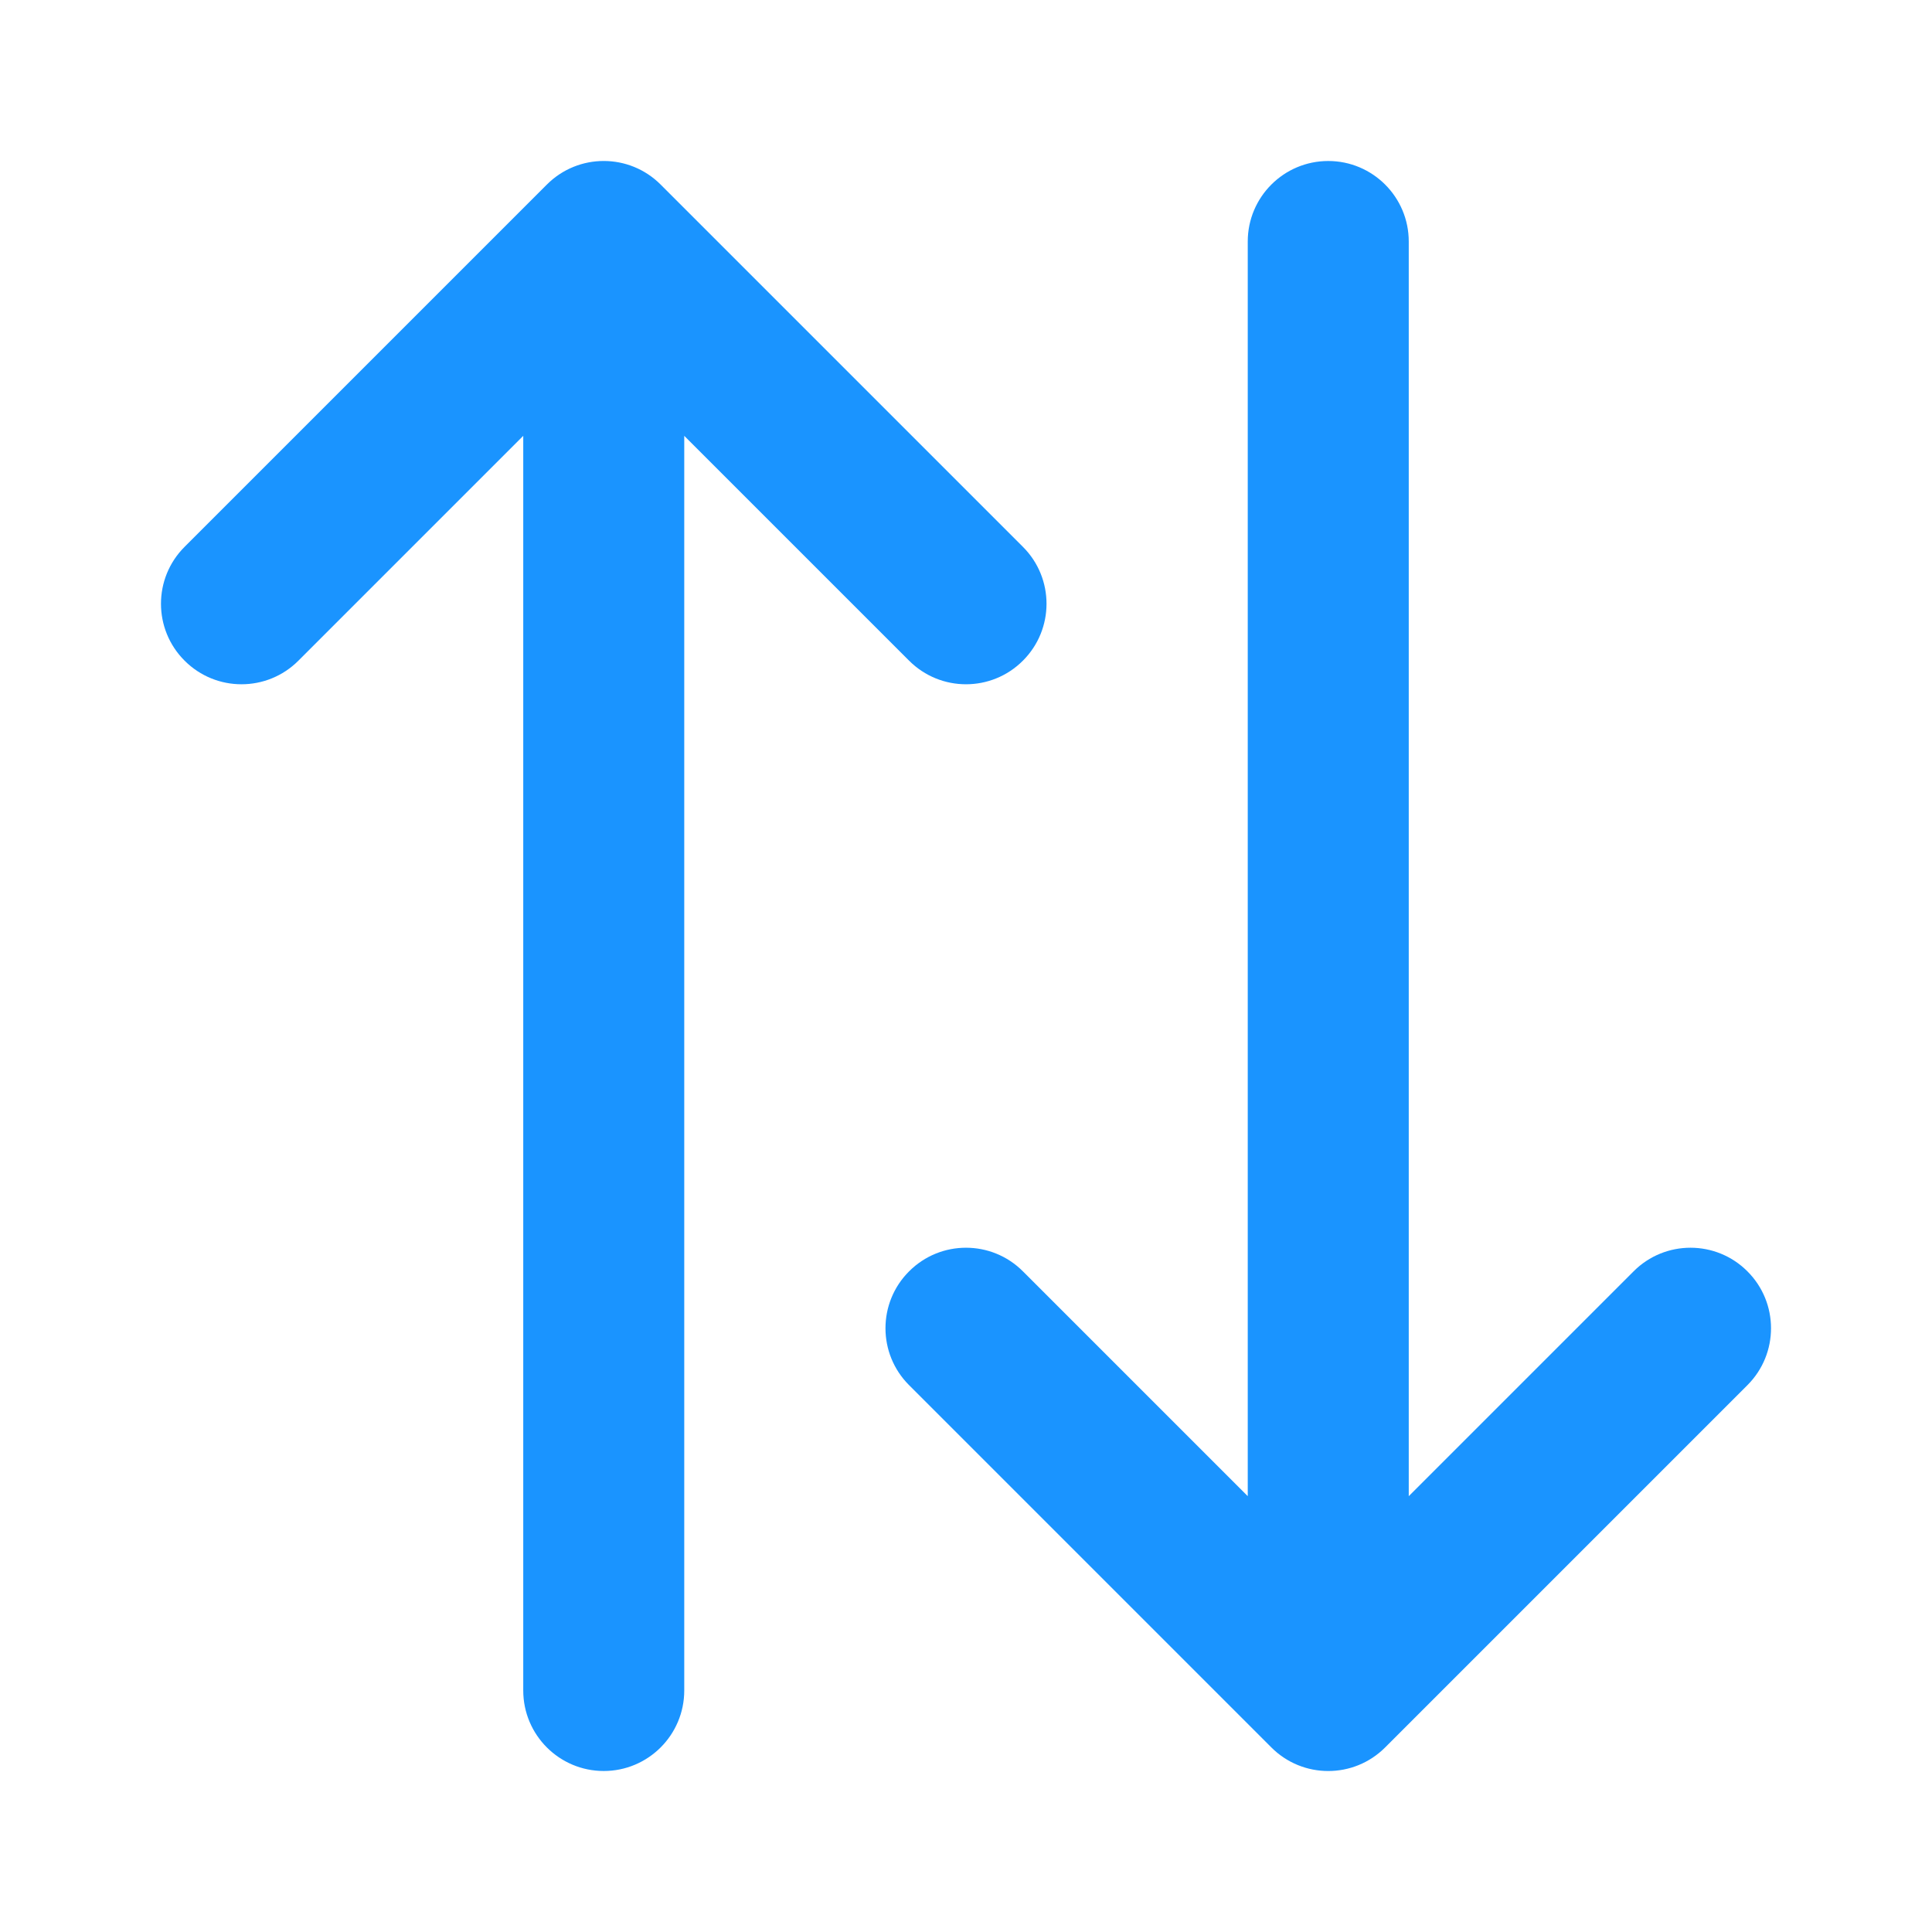
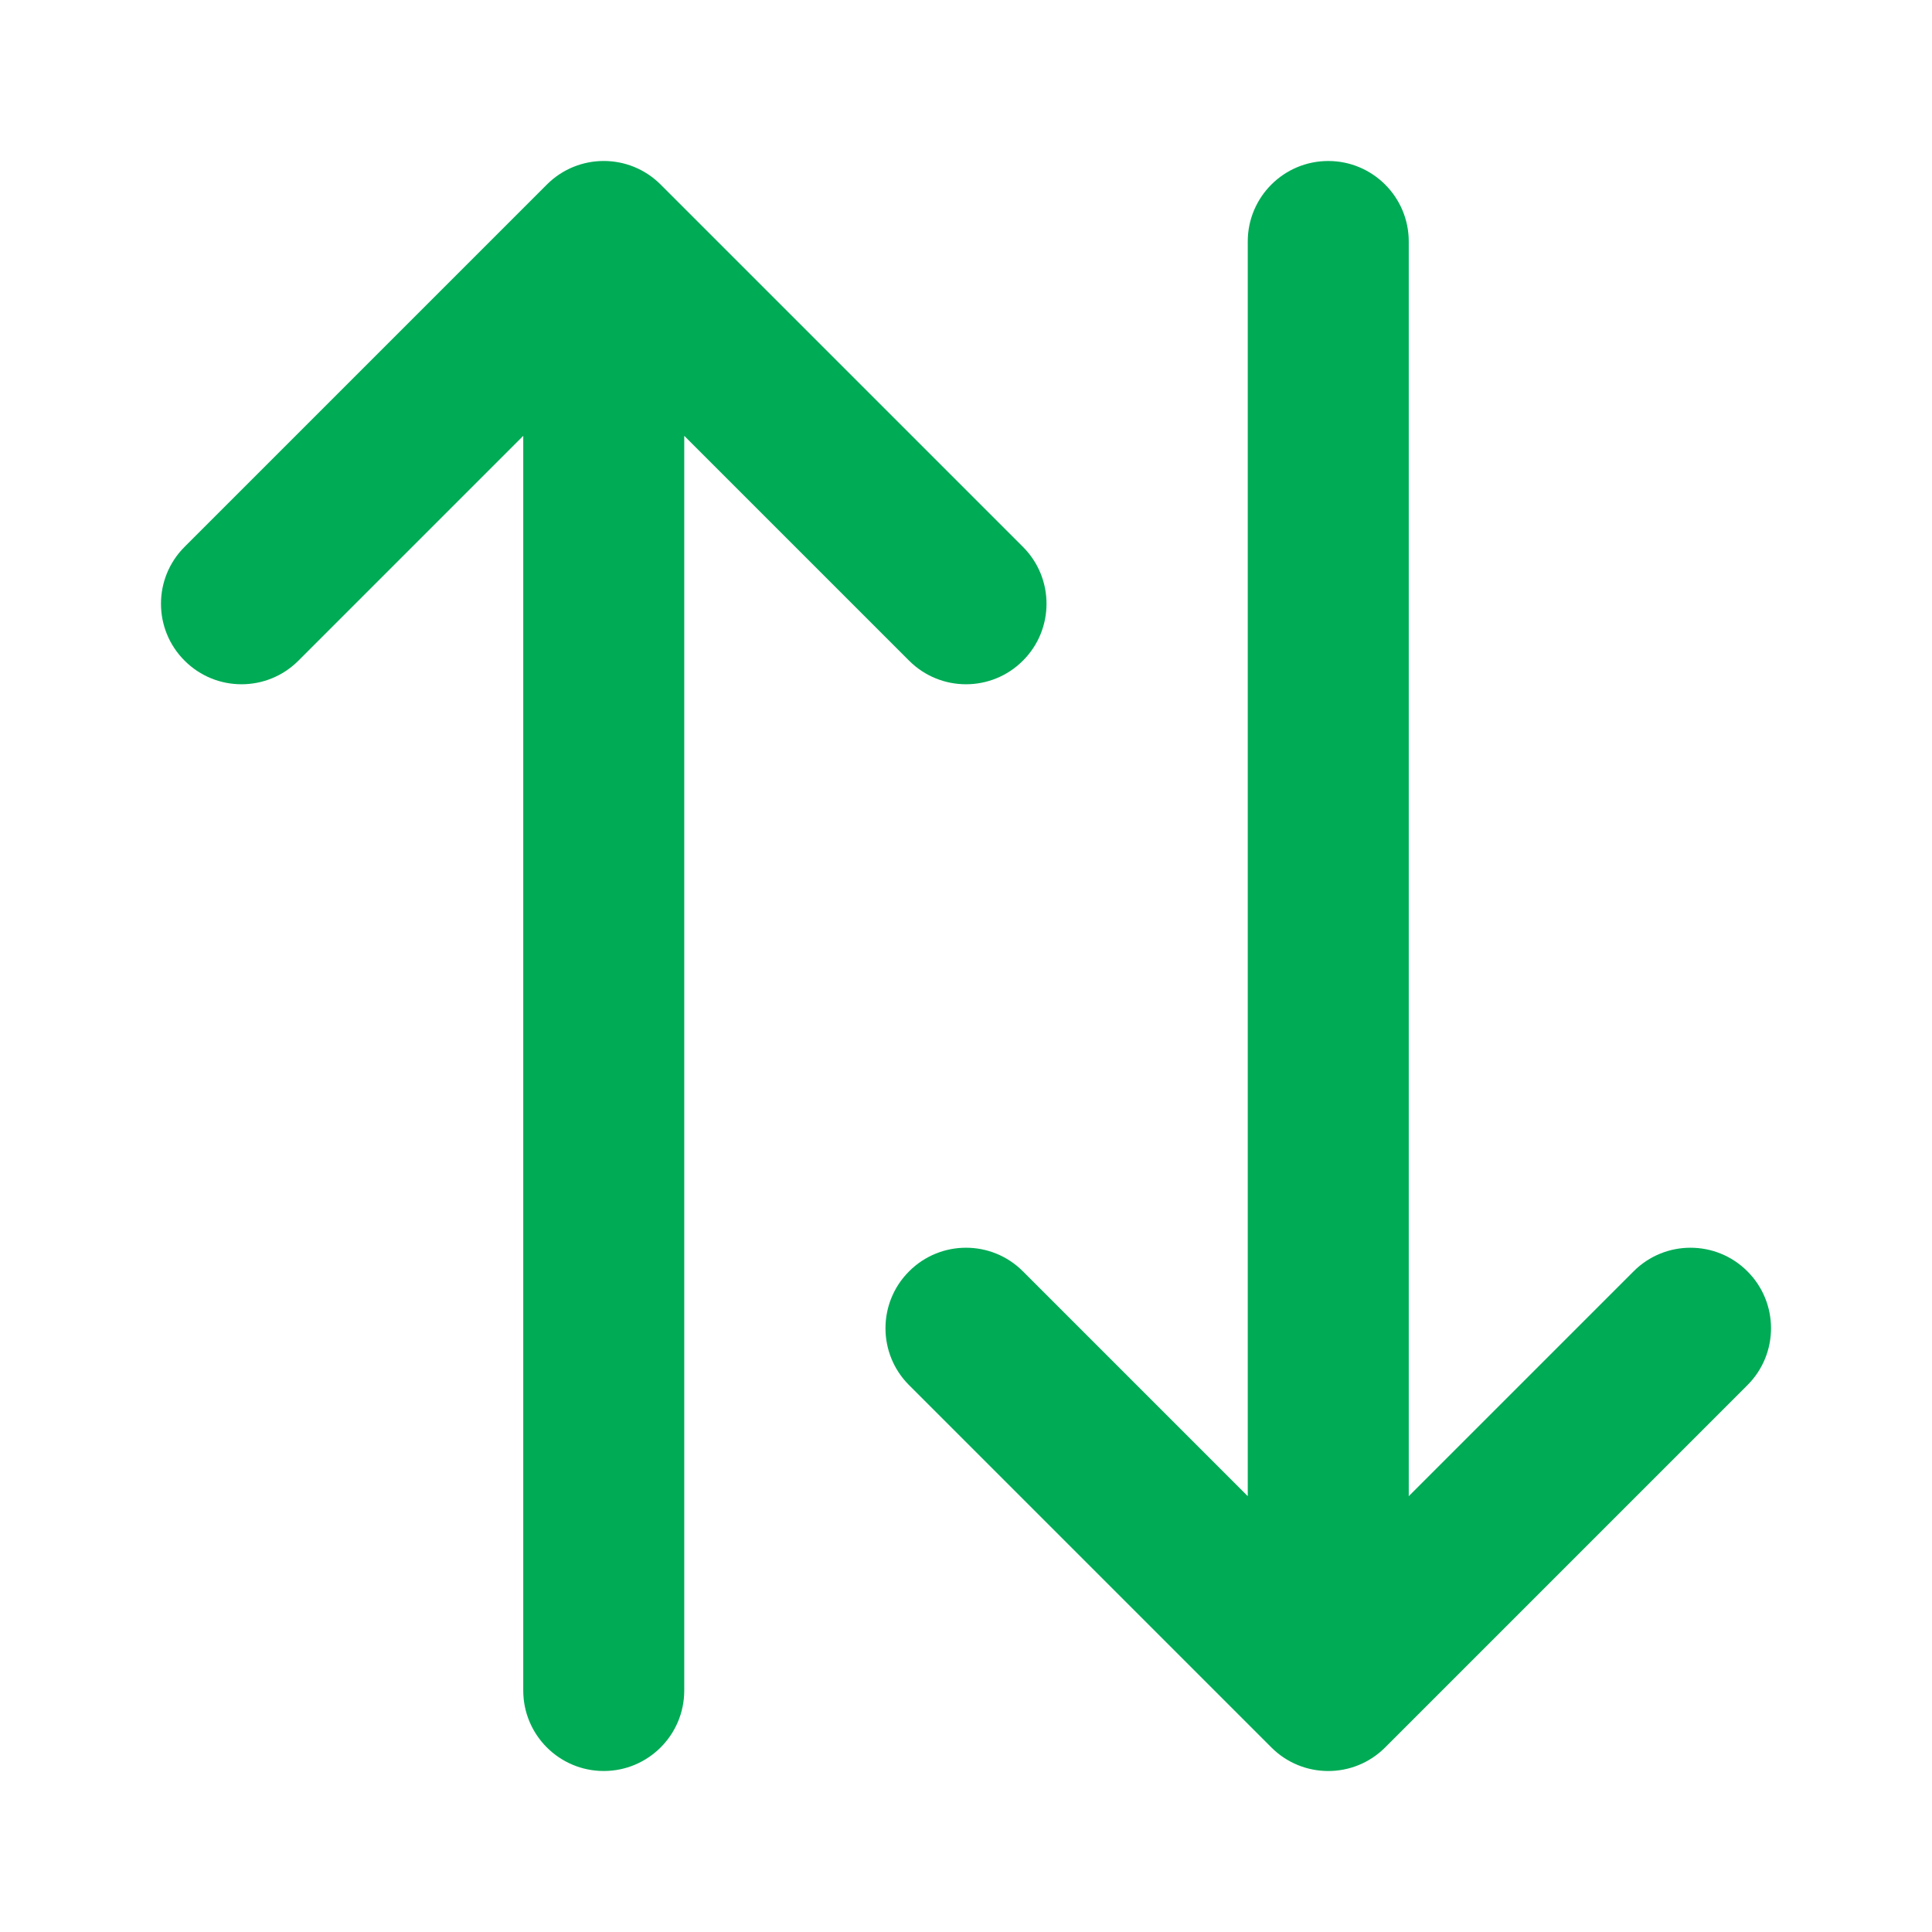
<svg xmlns="http://www.w3.org/2000/svg" width="24" height="24" viewBox="0 0 24 24" fill="none">
-   <path fill-rule="evenodd" clip-rule="evenodd" d="M6.793 2.293C7.183 1.902 7.817 1.902 8.207 2.293L12.707 6.793C13.098 7.183 13.098 7.817 12.707 8.207C12.317 8.598 11.683 8.598 11.293 8.207L8.5 5.414L8.5 21C8.5 21.552 8.052 22 7.5 22C6.948 22 6.5 21.552 6.5 21L6.5 5.414L3.707 8.207C3.317 8.598 2.683 8.598 2.293 8.207C1.902 7.817 1.902 7.183 2.293 6.793L6.793 2.293ZM16.5 2C17.052 2 17.5 2.448 17.5 3V18.586L20.293 15.793C20.683 15.402 21.317 15.402 21.707 15.793C22.098 16.183 22.098 16.817 21.707 17.207L17.207 21.707C16.817 22.098 16.183 22.098 15.793 21.707L11.293 17.207C10.902 16.817 10.902 16.183 11.293 15.793C11.683 15.402 12.317 15.402 12.707 15.793L15.5 18.586V3C15.5 2.448 15.948 2 16.5 2Z" fill="#1A94FF" />
+   <path fill-rule="evenodd" clip-rule="evenodd" d="M6.793 2.293C7.183 1.902 7.817 1.902 8.207 2.293L12.707 6.793C13.098 7.183 13.098 7.817 12.707 8.207C12.317 8.598 11.683 8.598 11.293 8.207L8.5 5.414L8.5 21C8.5 21.552 8.052 22 7.5 22C6.948 22 6.5 21.552 6.5 21L6.5 5.414L3.707 8.207C3.317 8.598 2.683 8.598 2.293 8.207C1.902 7.817 1.902 7.183 2.293 6.793L6.793 2.293ZM16.5 2C17.052 2 17.5 2.448 17.5 3V18.586L20.293 15.793C20.683 15.402 21.317 15.402 21.707 15.793C22.098 16.183 22.098 16.817 21.707 17.207L17.207 21.707C16.817 22.098 16.183 22.098 15.793 21.707L11.293 17.207C10.902 16.817 10.902 16.183 11.293 15.793C11.683 15.402 12.317 15.402 12.707 15.793L15.5 18.586V3C15.5 2.448 15.948 2 16.5 2Z" fill="#00AB56" />
</svg>
